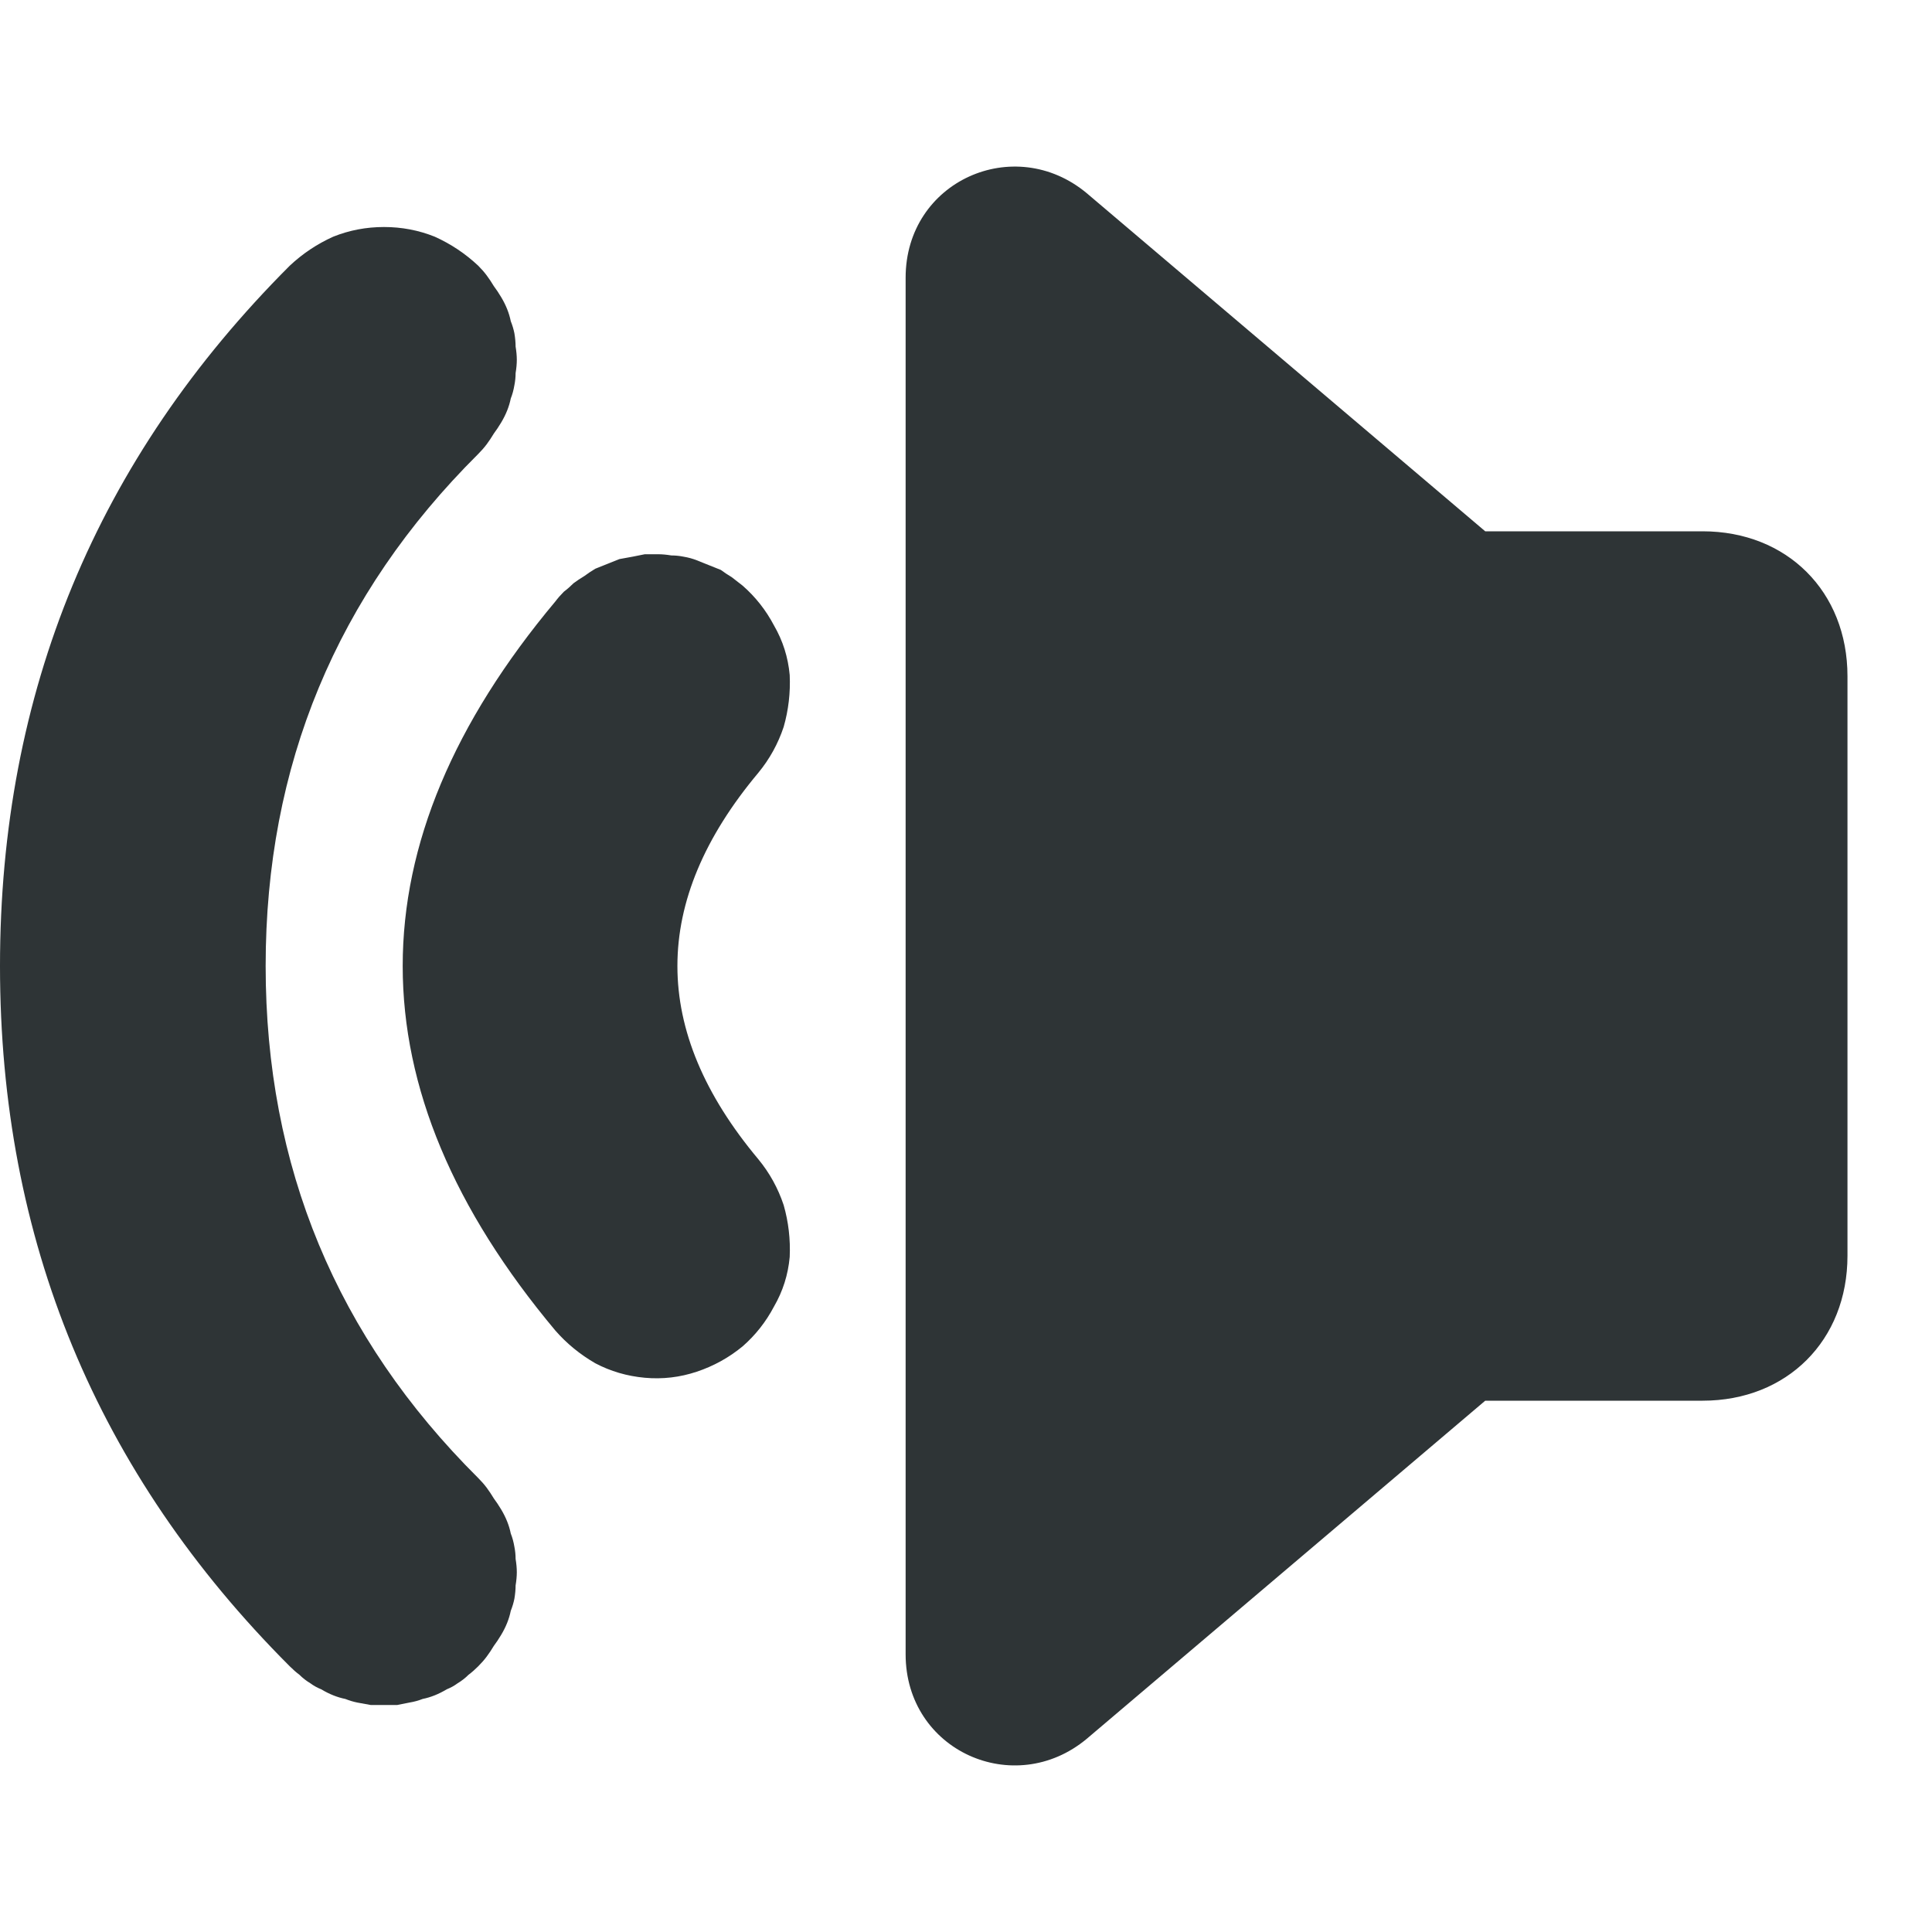
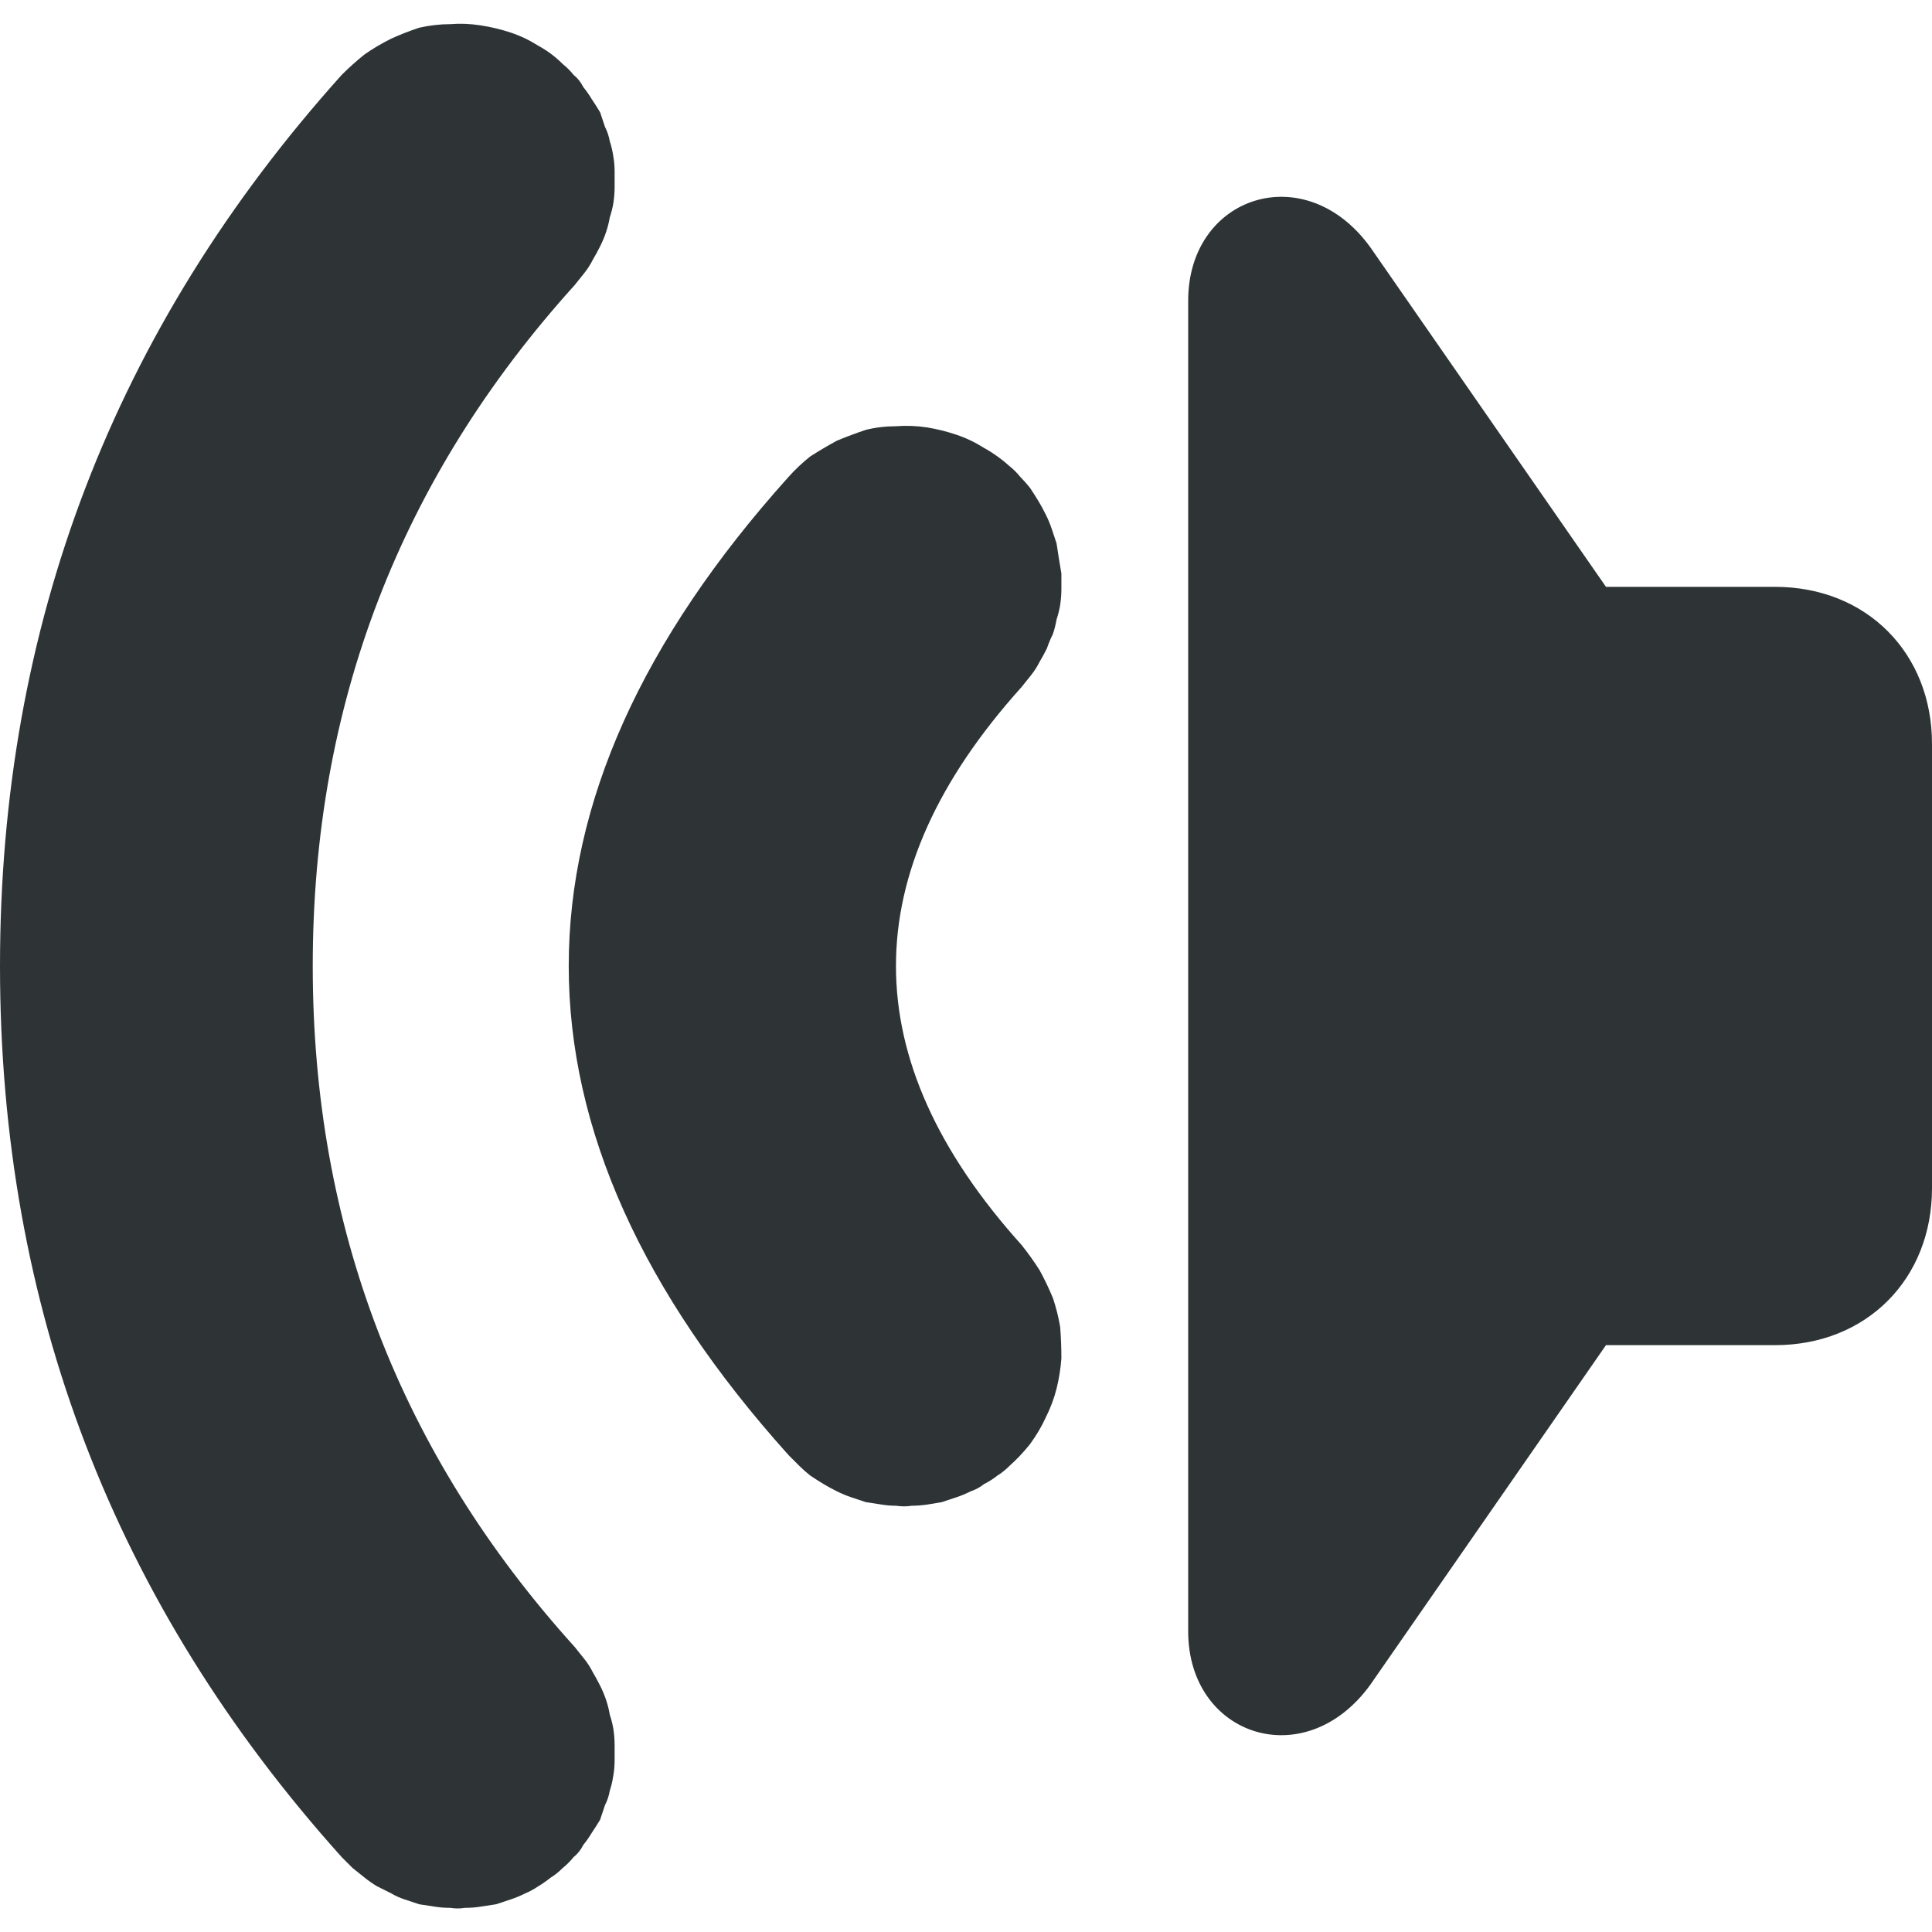
<svg xmlns="http://www.w3.org/2000/svg" width="16" height="16" viewBox="0 0 16 16" fill="#2e3436">
-   <path fill-rule="evenodd" d="M14.1 4.4C14.8 4.4 15.3 4.9 15.3 5.6L15.3 10.4C15.3 11.1 14.8 11.6 14.1 11.6L12.3 11.6L9 14.4C8.4 14.9 7.5 14.5 7.5 13.7L7.5 2.3C7.5 1.5 8.4 1.1 9 1.6L12.3 4.4L14.1 4.4ZM0 8Q0 4.6 2.4 2.2Q2.56 2.05 2.76 1.96Q2.96 1.88 3.18 1.88Q3.4 1.88 3.6 1.96Q3.8 2.05 3.96 2.2Q4 2.24 4.03 2.28Q4.06 2.32 4.09 2.37Q4.12 2.41 4.15 2.46Q4.18 2.51 4.2 2.56Q4.22 2.61 4.23 2.66Q4.25 2.71 4.26 2.76Q4.27 2.82 4.27 2.87Q4.28 2.93 4.28 2.98Q4.28 3.03 4.27 3.09Q4.27 3.14 4.26 3.19Q4.25 3.25 4.23 3.3Q4.22 3.35 4.2 3.4Q4.18 3.45 4.15 3.5Q4.12 3.55 4.09 3.59Q4.06 3.64 4.03 3.68Q4 3.72 3.96 3.76Q2.2 5.51 2.2 8Q2.2 10.49 3.96 12.24Q4 12.28 4.03 12.32Q4.06 12.36 4.09 12.41Q4.12 12.45 4.15 12.5Q4.18 12.55 4.2 12.6Q4.22 12.65 4.23 12.7Q4.25 12.75 4.26 12.81Q4.27 12.86 4.27 12.91Q4.28 12.97 4.28 13.02Q4.28 13.07 4.27 13.13Q4.27 13.18 4.26 13.24Q4.25 13.29 4.23 13.34Q4.22 13.39 4.2 13.44Q4.18 13.49 4.15 13.54Q4.12 13.59 4.09 13.63Q4.06 13.68 4.03 13.72Q4 13.76 3.96 13.8Q3.92 13.84 3.88 13.87Q3.84 13.91 3.79 13.94Q3.75 13.97 3.7 13.99Q3.65 14.02 3.6 14.04Q3.55 14.06 3.5 14.07Q3.45 14.09 3.39 14.1Q3.34 14.11 3.29 14.12Q3.23 14.12 3.18 14.12Q3.13 14.12 3.07 14.12Q3.02 14.11 2.96 14.1Q2.91 14.09 2.86 14.07Q2.81 14.06 2.76 14.04Q2.71 14.02 2.66 13.99Q2.61 13.97 2.57 13.94Q2.52 13.91 2.48 13.87Q2.44 13.84 2.4 13.8Q0 11.4 0 8ZM4.6 4.98Q2.07 8 4.6 11.02Q4.74 11.18 4.93 11.29Q5.12 11.39 5.34 11.41Q5.56 11.43 5.77 11.36Q5.98 11.29 6.15 11.15Q6.31 11.01 6.41 10.82Q6.52 10.63 6.54 10.41Q6.55 10.19 6.49 9.98Q6.42 9.77 6.28 9.6Q4.94 8 6.28 6.4Q6.42 6.23 6.49 6.02Q6.55 5.81 6.54 5.59Q6.52 5.37 6.41 5.18Q6.31 4.99 6.15 4.85Q6.1 4.81 6.06 4.78Q6.01 4.75 5.97 4.72Q5.92 4.7 5.87 4.68Q5.82 4.66 5.77 4.64Q5.72 4.62 5.66 4.61Q5.61 4.6 5.56 4.6Q5.5 4.59 5.45 4.59Q5.4 4.59 5.34 4.59Q5.29 4.6 5.24 4.61Q5.18 4.62 5.13 4.63Q5.08 4.65 5.03 4.67Q4.98 4.69 4.93 4.71Q4.88 4.74 4.84 4.77Q4.79 4.8 4.75 4.83Q4.71 4.87 4.67 4.9Q4.63 4.94 4.6 4.98Z" />
+   <path fill-rule="evenodd" d="M0 8Q0 3.77 2.83 0.62Q2.92 0.53 3.02 0.45Q3.12 0.38 3.24 0.32Q3.35 0.27 3.47 0.23Q3.6 0.2 3.73 0.2Q3.85 0.19 3.98 0.21Q4.11 0.23 4.23 0.27Q4.35 0.31 4.46 0.38Q4.57 0.44 4.66 0.53Q4.71 0.57 4.75 0.62Q4.8 0.66 4.83 0.72Q4.87 0.77 4.9 0.82Q4.94 0.88 4.97 0.93Q4.99 0.99 5.01 1.05Q5.04 1.11 5.05 1.17Q5.07 1.23 5.08 1.3Q5.09 1.36 5.09 1.42Q5.09 1.49 5.09 1.55Q5.09 1.61 5.08 1.68Q5.07 1.74 5.05 1.8Q5.04 1.86 5.02 1.92Q5 1.98 4.97 2.04Q4.94 2.1 4.91 2.15Q4.88 2.21 4.84 2.26Q4.8 2.31 4.76 2.36Q2.59 4.76 2.59 8Q2.59 11.24 4.76 13.64Q4.8 13.69 4.84 13.74Q4.88 13.79 4.91 13.85Q4.94 13.9 4.97 13.96Q5 14.02 5.02 14.08Q5.04 14.14 5.05 14.2Q5.07 14.26 5.08 14.32Q5.09 14.39 5.09 14.45Q5.09 14.51 5.09 14.58Q5.09 14.64 5.08 14.7Q5.07 14.77 5.05 14.83Q5.04 14.89 5.01 14.95Q4.99 15.01 4.97 15.07Q4.94 15.12 4.9 15.18Q4.87 15.23 4.83 15.28Q4.8 15.34 4.75 15.38Q4.71 15.43 4.66 15.47Q4.61 15.52 4.56 15.55Q4.51 15.59 4.46 15.62Q4.4 15.66 4.35 15.68Q4.29 15.71 4.23 15.73Q4.17 15.75 4.11 15.77Q4.04 15.78 3.98 15.79Q3.92 15.8 3.85 15.8Q3.79 15.81 3.73 15.8Q3.66 15.8 3.6 15.79Q3.54 15.78 3.47 15.77Q3.41 15.75 3.35 15.73Q3.29 15.71 3.24 15.68Q3.18 15.65 3.12 15.62Q3.07 15.59 3.02 15.55Q2.97 15.51 2.92 15.47Q2.87 15.42 2.83 15.38Q0 12.23 0 8ZM14.7 4.86C15.46 4.86 16 5.41 16 6.16L16 9.84C16 10.59 15.46 11.14 14.7 11.14L13.3 11.14L11.35 13.95C10.81 14.7 9.84 14.38 9.84 13.51L9.84 2.49C9.84 1.62 10.81 1.3 11.35 2.05L13.3 4.86L14.7 4.86ZM6.53 3.95Q2.89 8 6.53 12.05Q6.57 12.09 6.62 12.14Q6.66 12.18 6.71 12.22Q6.77 12.26 6.82 12.29Q6.87 12.32 6.93 12.35Q6.99 12.38 7.05 12.4Q7.11 12.42 7.17 12.44Q7.23 12.45 7.3 12.46Q7.36 12.47 7.42 12.47Q7.49 12.48 7.55 12.47Q7.61 12.47 7.68 12.46Q7.74 12.45 7.8 12.44Q7.86 12.42 7.92 12.4Q7.98 12.38 8.04 12.35Q8.1 12.33 8.15 12.29Q8.21 12.26 8.26 12.22Q8.31 12.19 8.36 12.14Q8.45 12.06 8.53 11.96Q8.61 11.85 8.66 11.74Q8.72 11.62 8.75 11.5Q8.78 11.38 8.79 11.25Q8.79 11.12 8.78 10.99Q8.76 10.87 8.72 10.75Q8.67 10.63 8.61 10.52Q8.54 10.41 8.46 10.31Q6.38 8 8.46 5.69Q8.5 5.64 8.54 5.59Q8.58 5.54 8.61 5.48Q8.64 5.43 8.67 5.37Q8.69 5.31 8.72 5.25Q8.74 5.19 8.75 5.13Q8.77 5.07 8.78 5.01Q8.79 4.94 8.79 4.88Q8.79 4.82 8.79 4.75Q8.78 4.69 8.77 4.63Q8.76 4.56 8.75 4.5Q8.73 4.44 8.71 4.38Q8.69 4.32 8.66 4.26Q8.63 4.2 8.6 4.15Q8.57 4.1 8.53 4.04Q8.49 3.99 8.45 3.95Q8.41 3.9 8.36 3.86Q8.26 3.77 8.15 3.71Q8.04 3.64 7.92 3.6Q7.8 3.56 7.68 3.54Q7.55 3.52 7.42 3.53Q7.29 3.53 7.17 3.56Q7.05 3.6 6.93 3.65Q6.82 3.71 6.71 3.78Q6.61 3.86 6.53 3.95Z" />
</svg>
